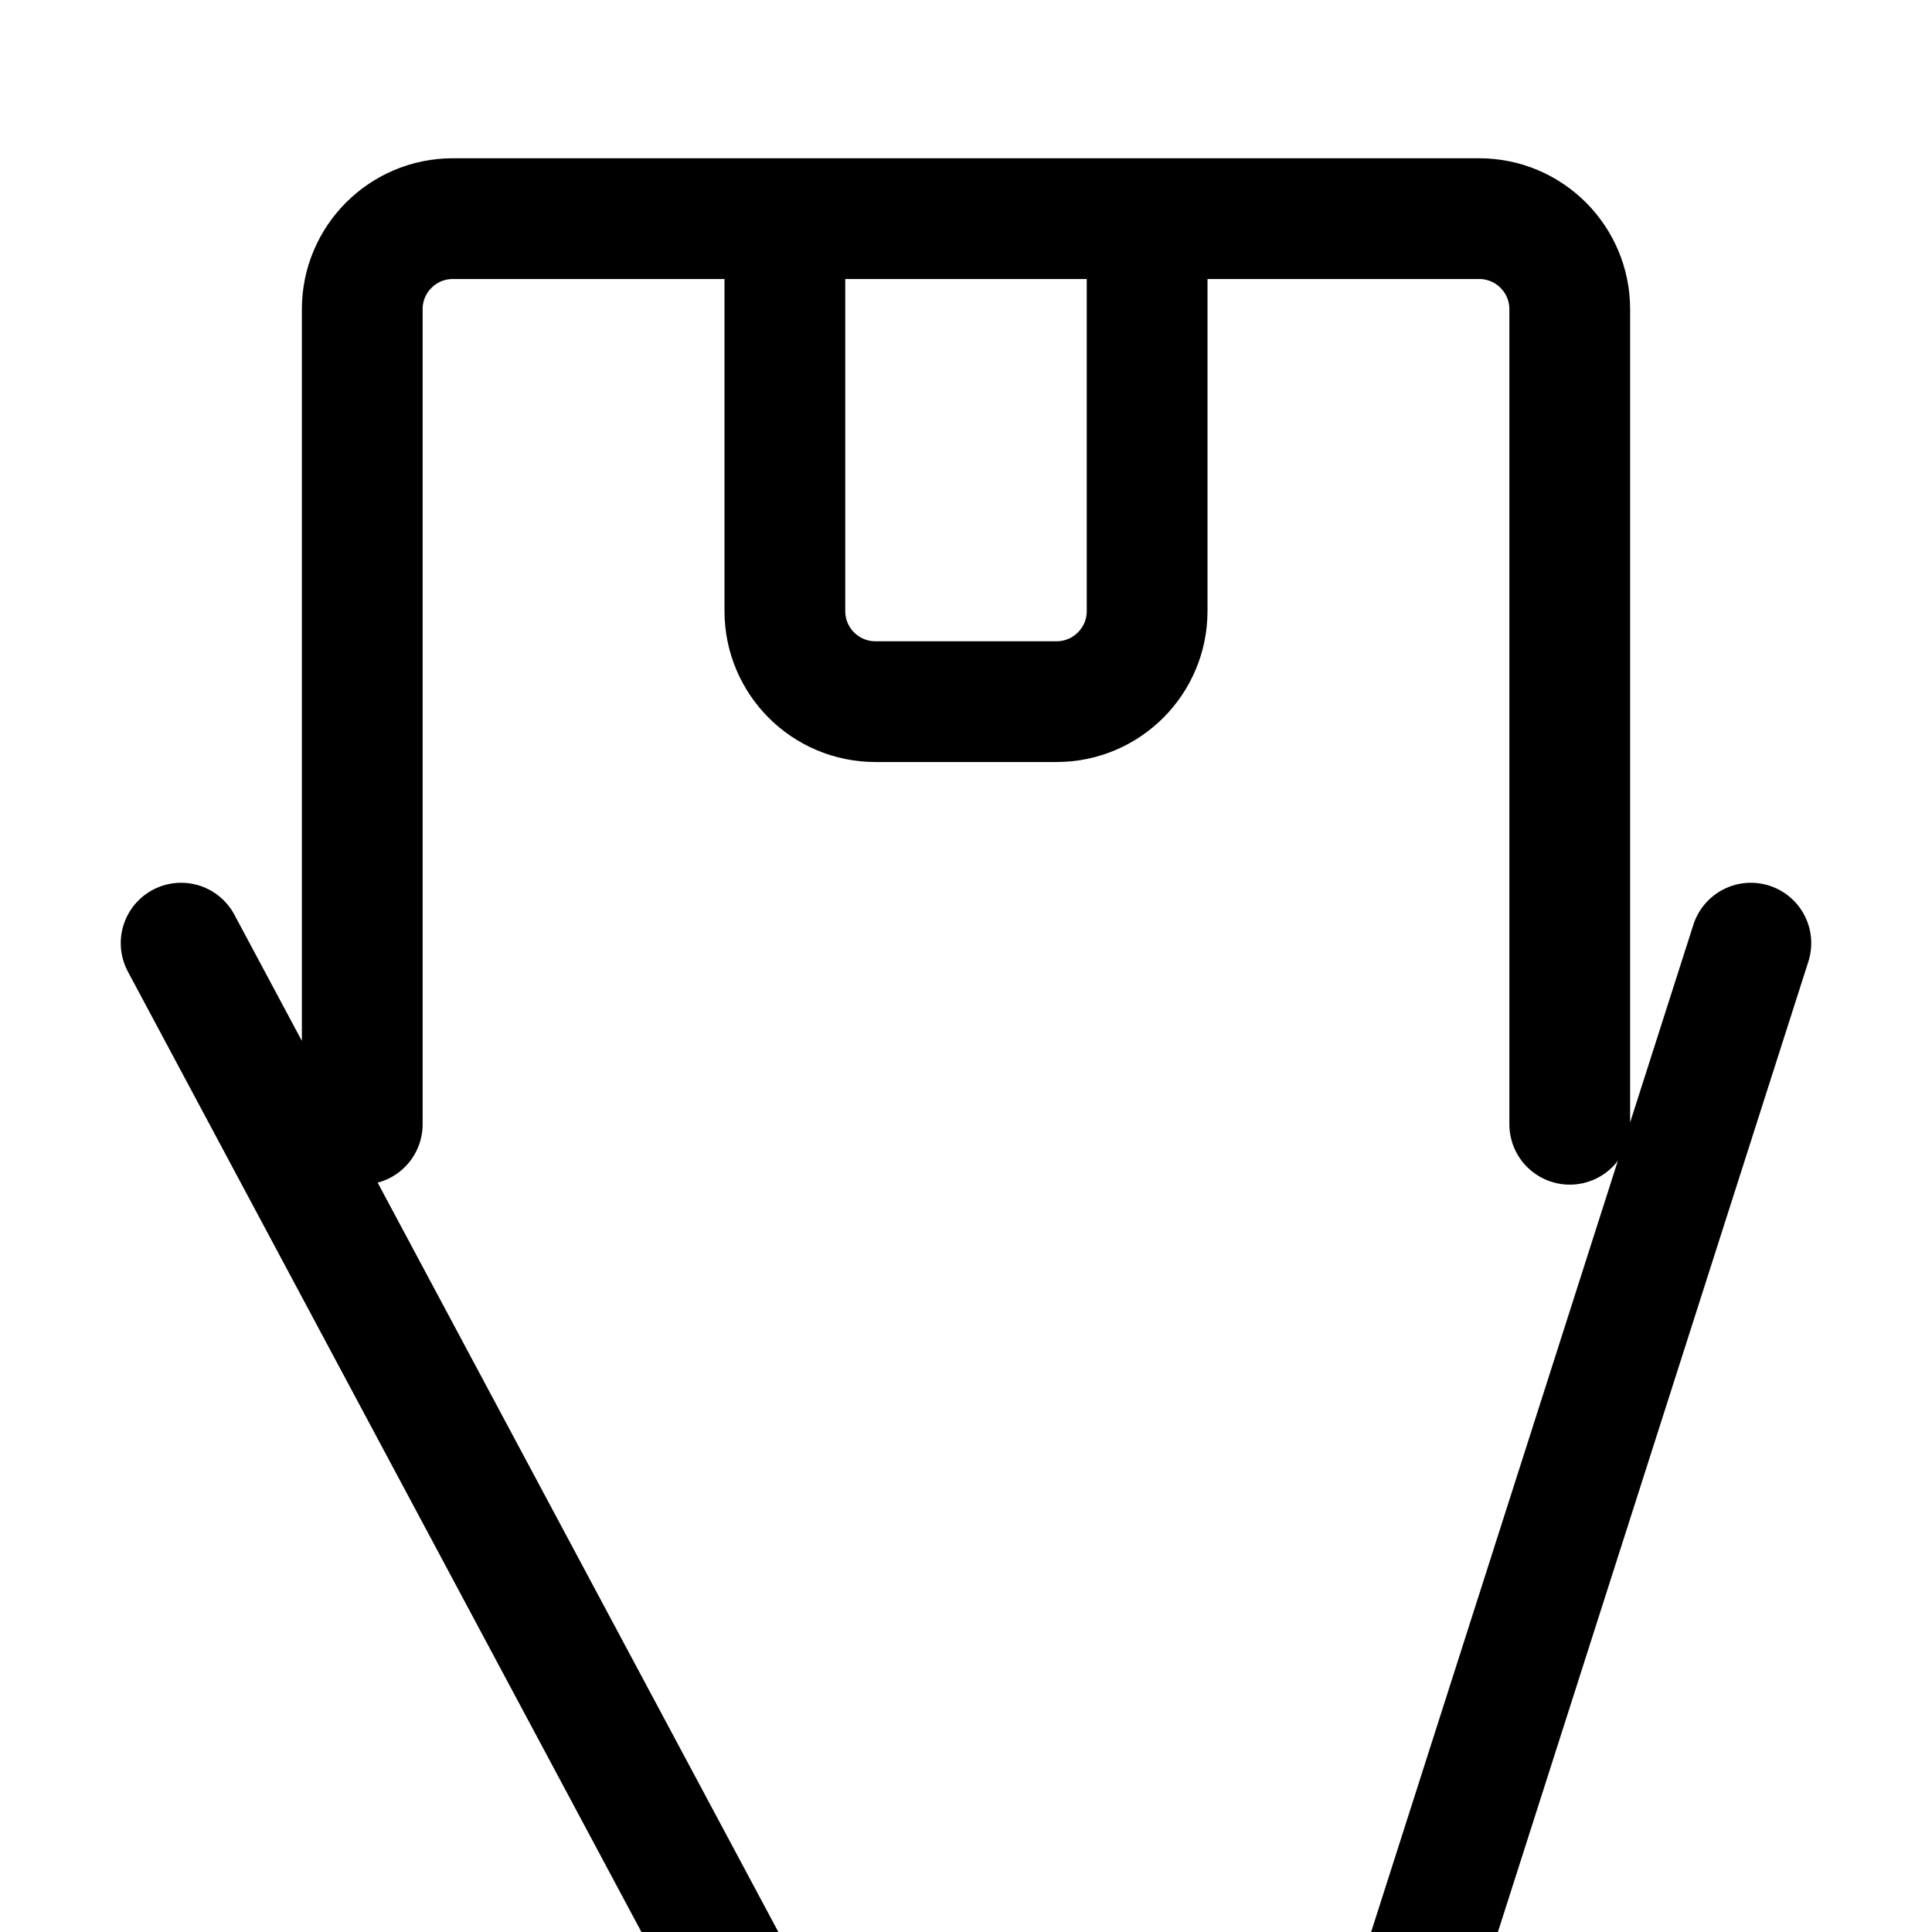
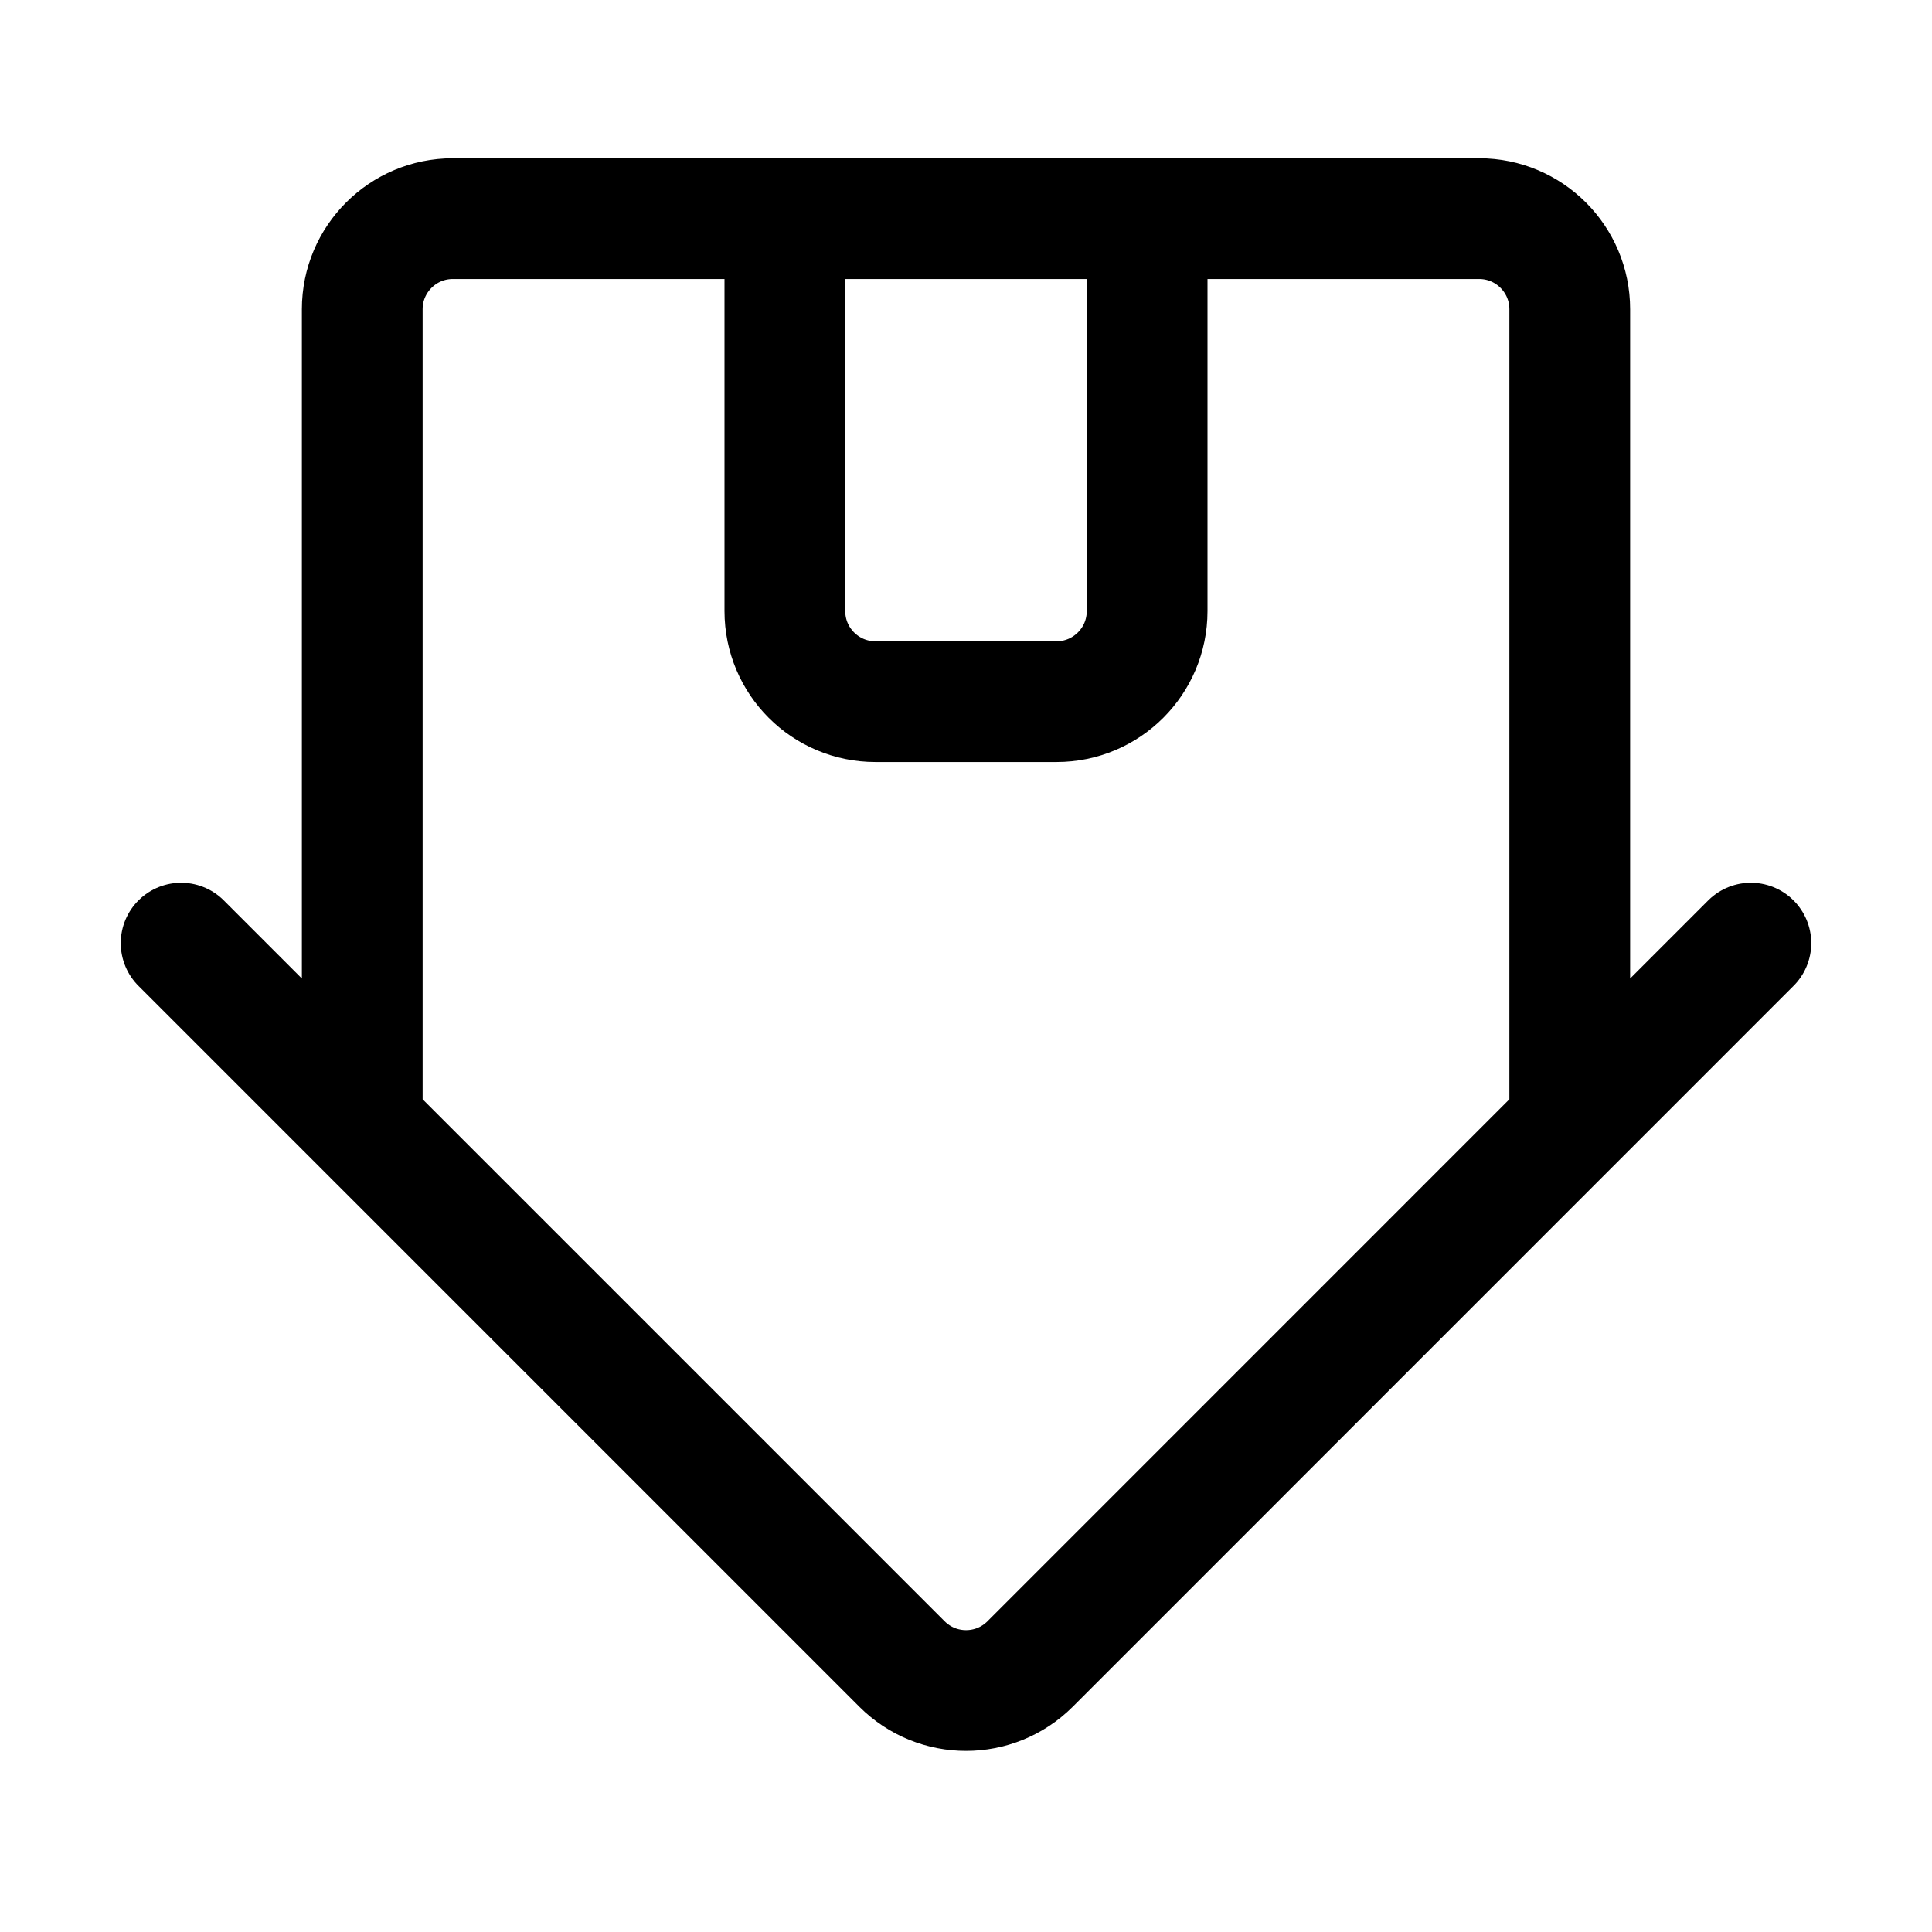
<svg xmlns="http://www.w3.org/2000/svg" fill="none" stroke-width="1.5" aria-hidden="true" data-slot="icon" viewBox="0 0 24 24" stroke="currentColor">
-   <path stroke-linecap="round" stroke-linejoin="round" d="m21.75 11.716-6.704 20.955a1.126 1.126 0 0 1-1.591 0L2.25 11.716m17.25 2.25V3.841c0-.621-.504-1.125-1.125-1.125H14.25v4.875c0 .621-.504 1.125-1.125 1.125h-2.25A1.125 1.125 0 0 1 9.75 7.591V2.716H5.625c-.621 0-1.125.504-1.125 1.125v10.125m11.25-11.25H7.5" />
+   <path stroke-linecap="round" stroke-linejoin="round" d="m21.75 11.716-8.954 8.955a1.126 1.126 0 0 1-1.591 0L2.25 11.716m17.25 2.25V3.841c0-.621-.504-1.125-1.125-1.125H14.25v4.875c0 .621-.504 1.125-1.125 1.125h-2.25A1.125 1.125 0 0 1 9.75 7.591V2.716H5.625c-.621 0-1.125.504-1.125 1.125v10.125m11.25-11.25H7.5" />
</svg>
